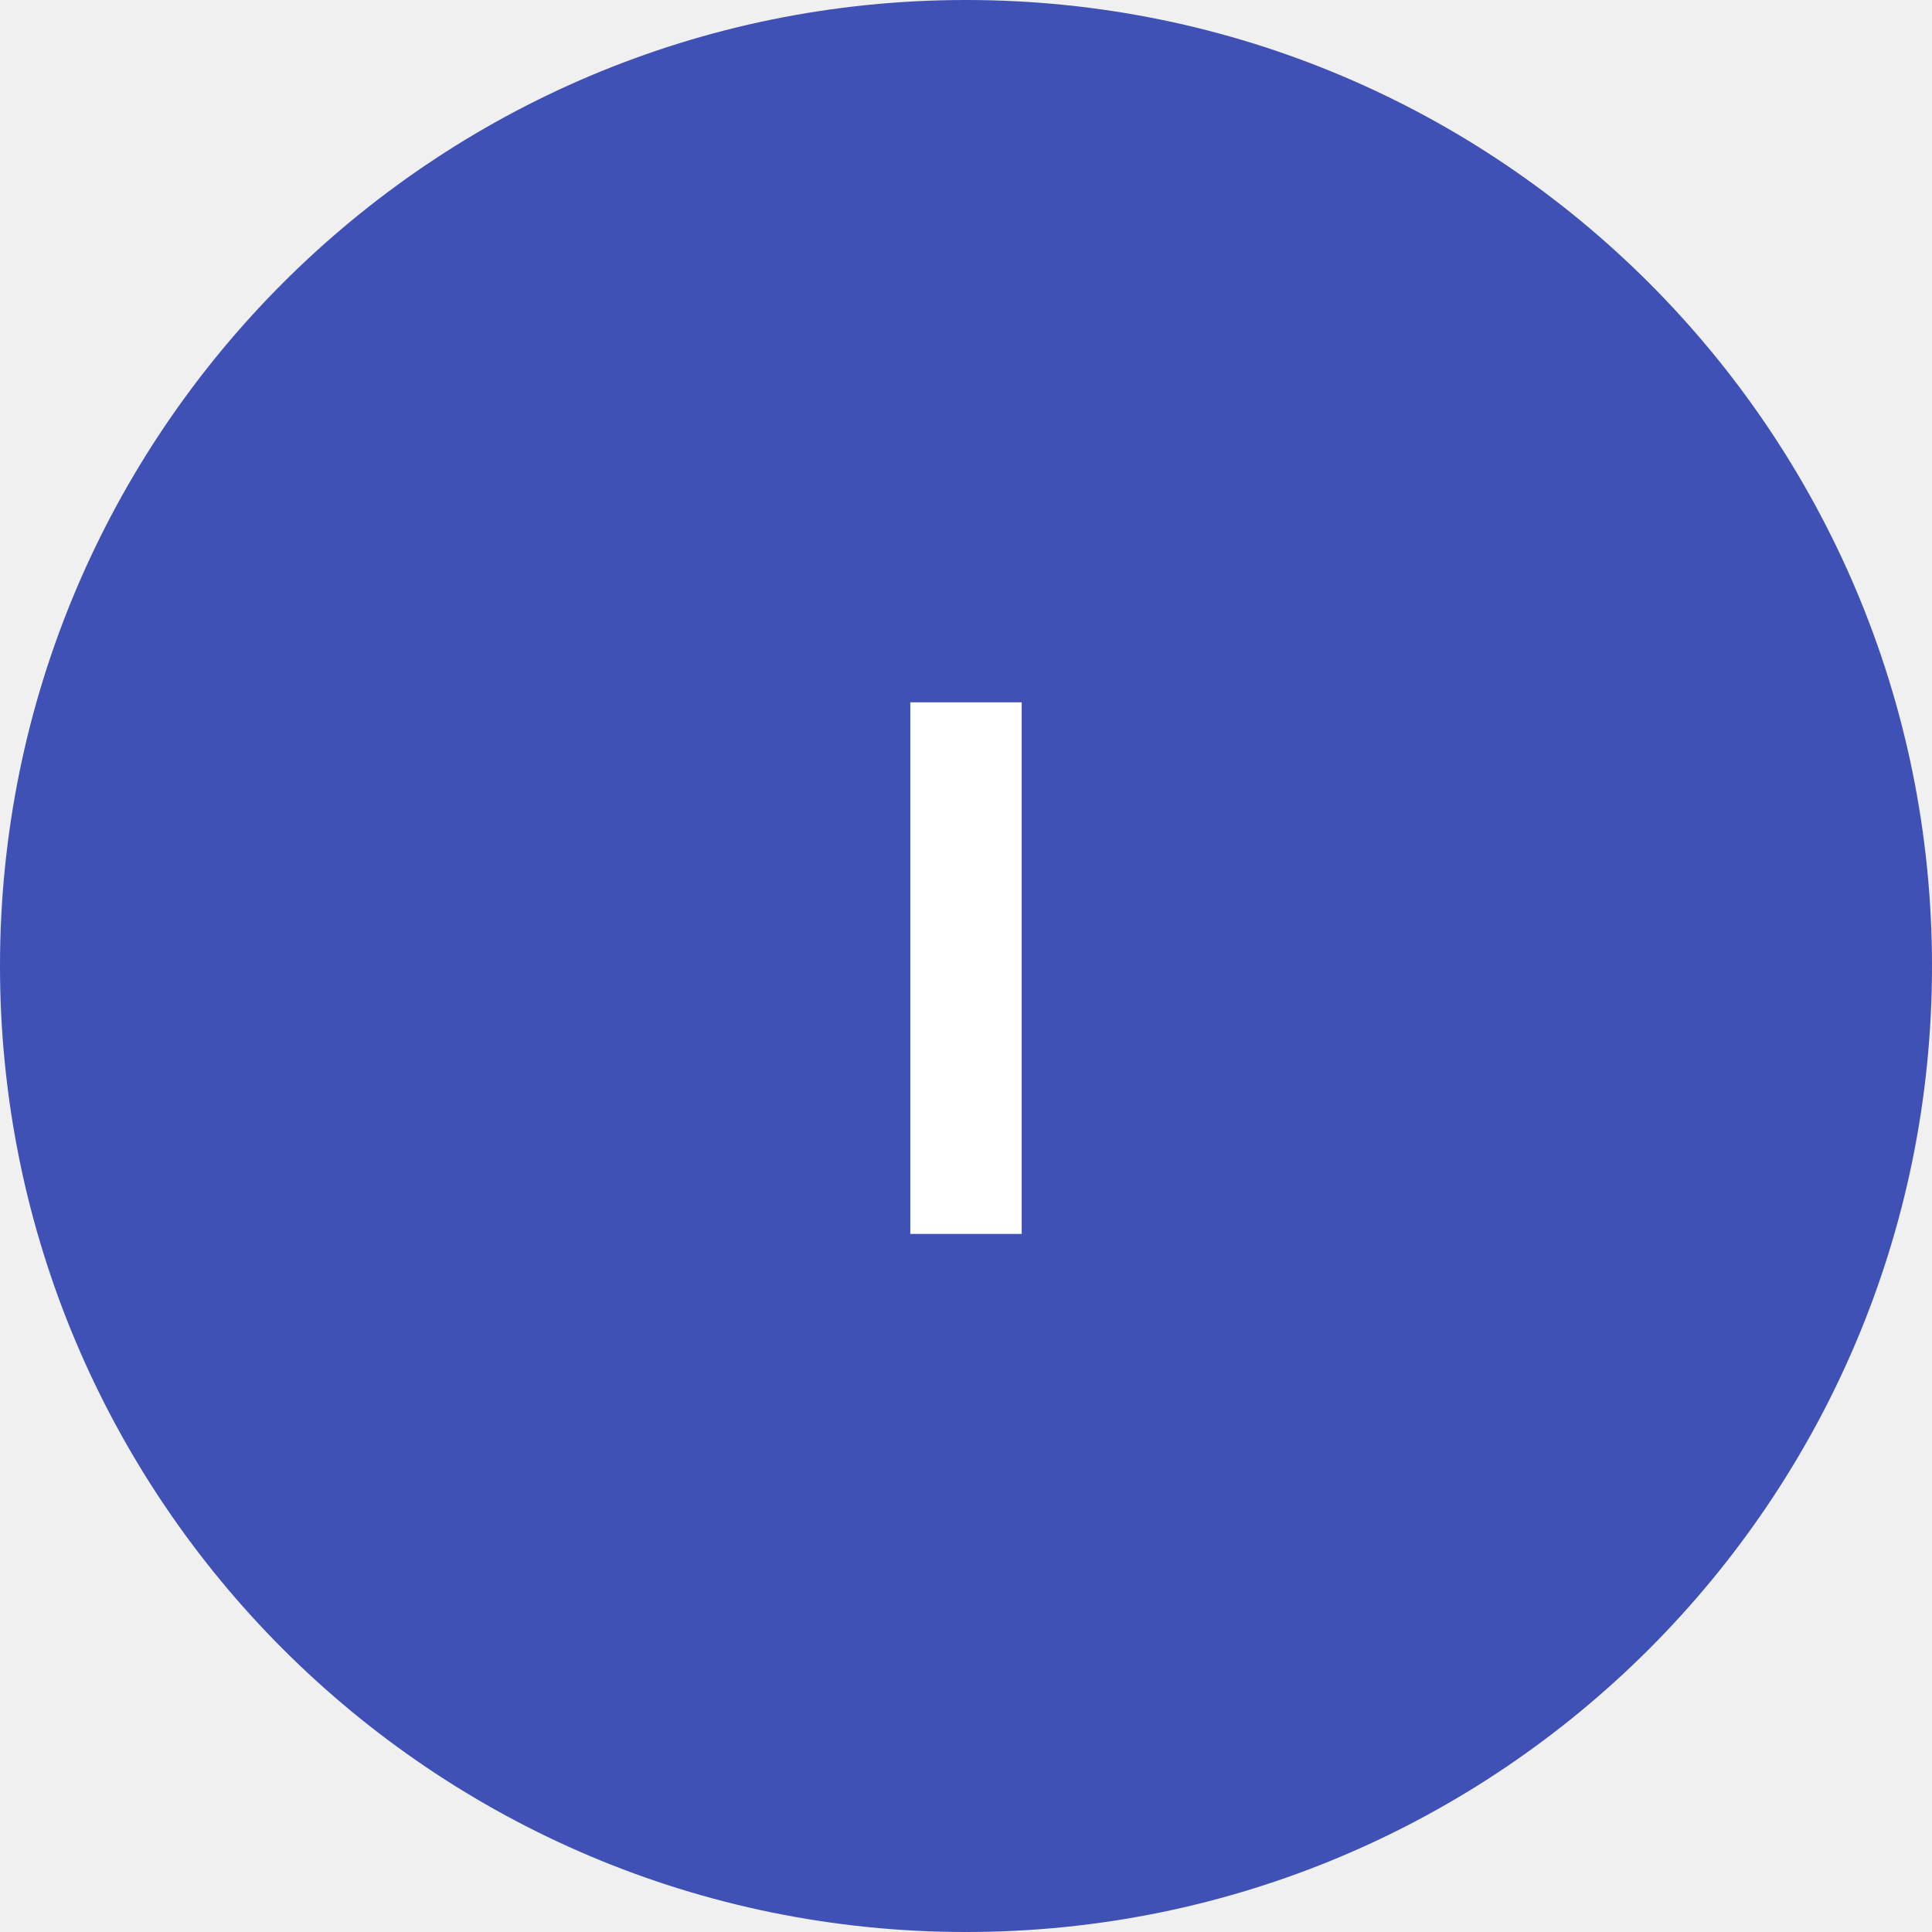
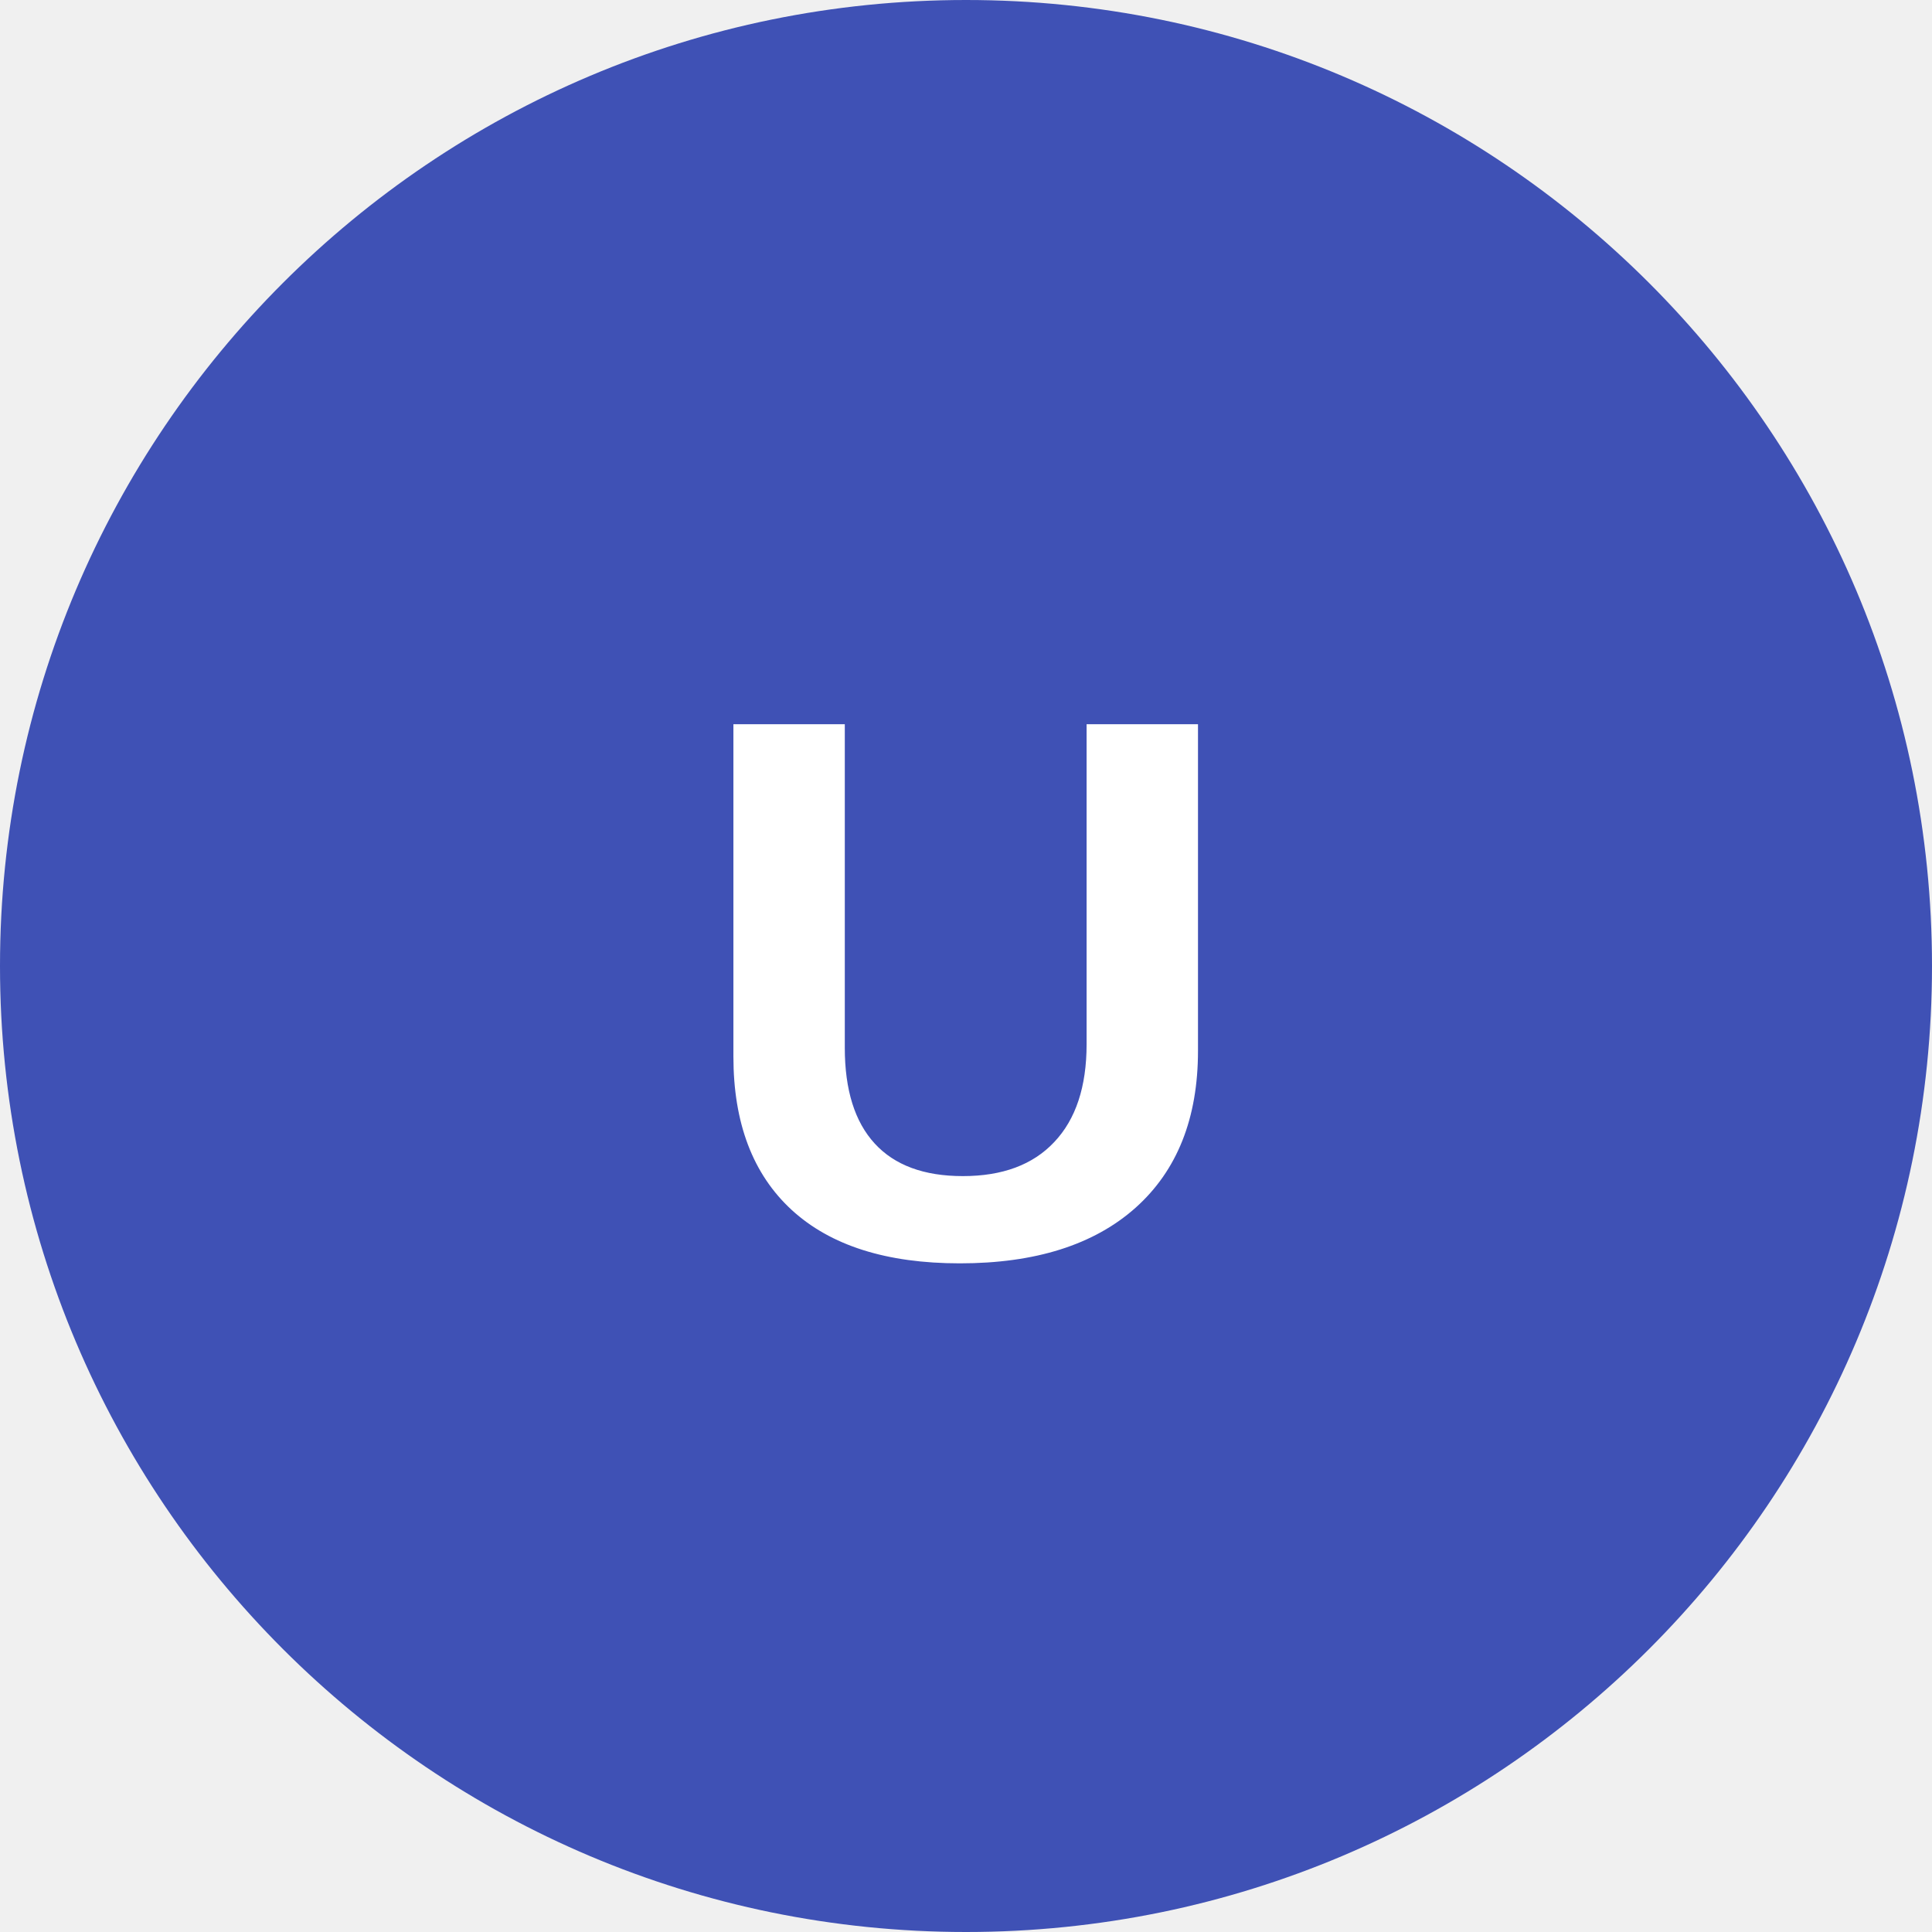
<svg xmlns="http://www.w3.org/2000/svg" width="100" height="100" viewBox="0 0 100 100">
-   <circle cx="50" cy="50" r="50" fill="#3F51B5" />
-   <text x="50" y="50" text-anchor="middle" dominant-baseline="central" font-family="Arial, sans-serif" font-size="40" font-weight="bold" fill="white">I</text>
+   <circle cx="50" cy="50" r="50" fill="#3f51b5" />
+   <text x="50" y="65" font-size="40" font-family="Arial, sans-serif" font-weight="bold" fill="white" text-anchor="middle">U</text>
</svg>
